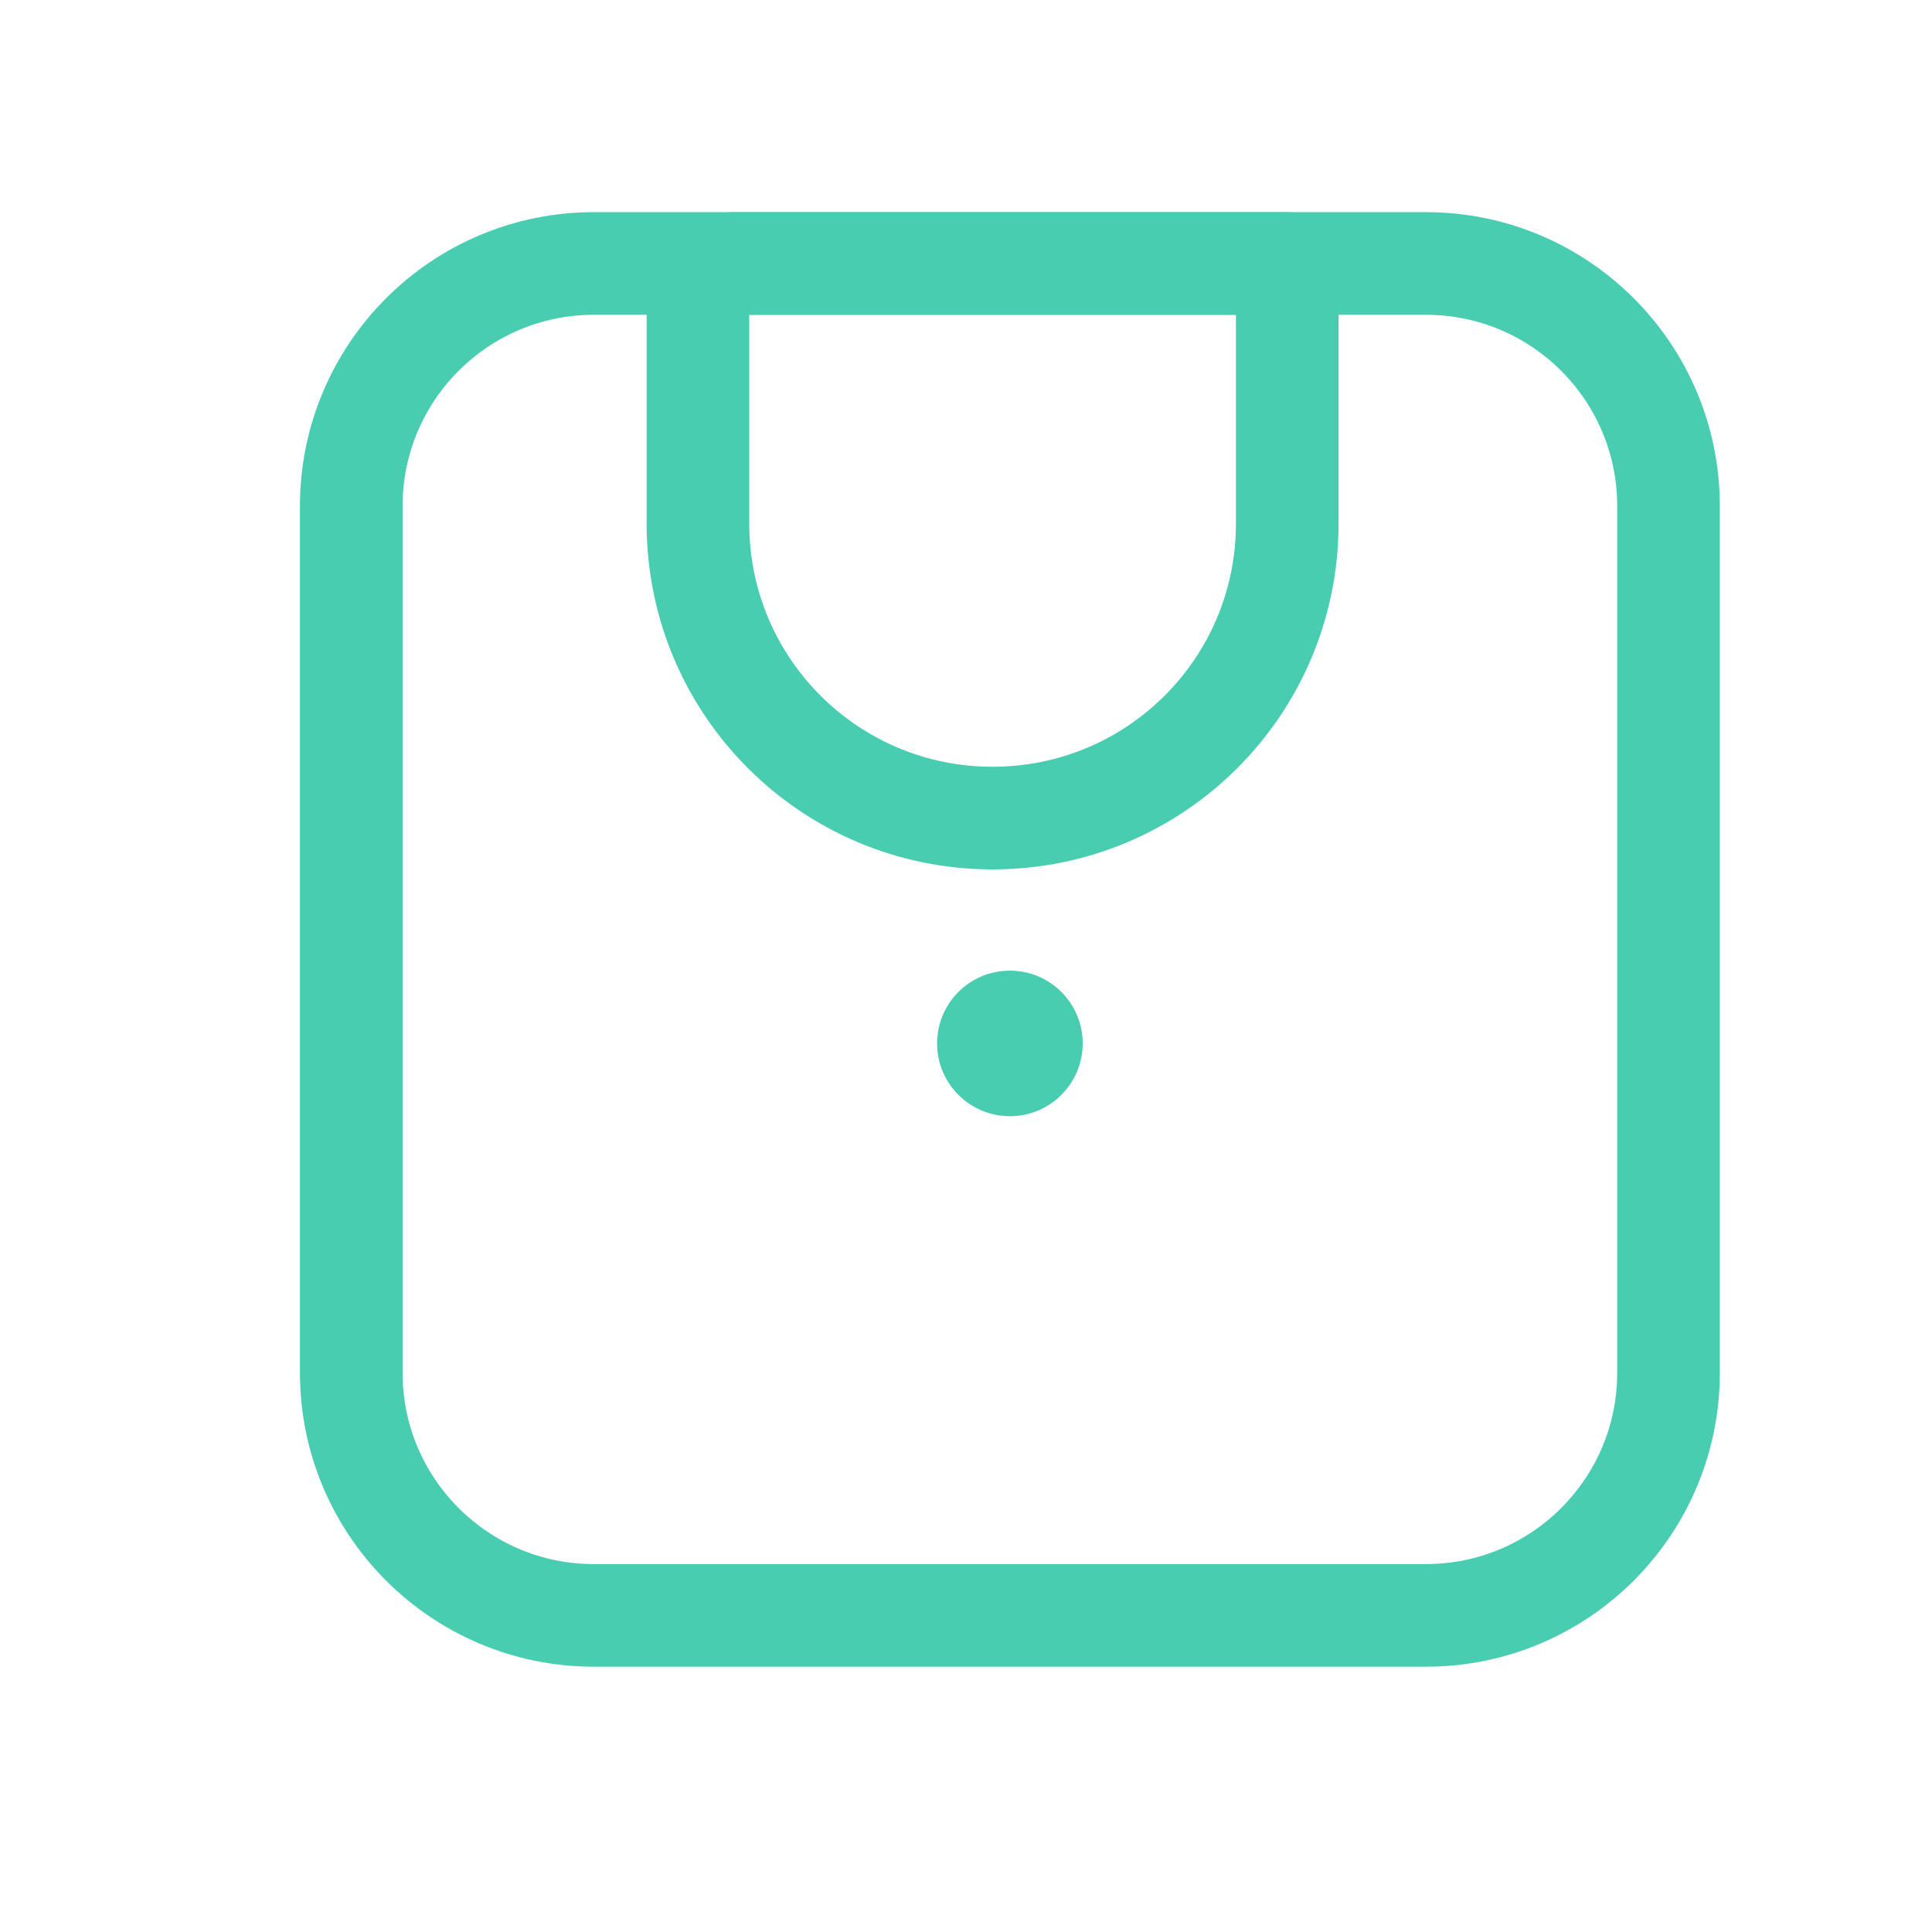
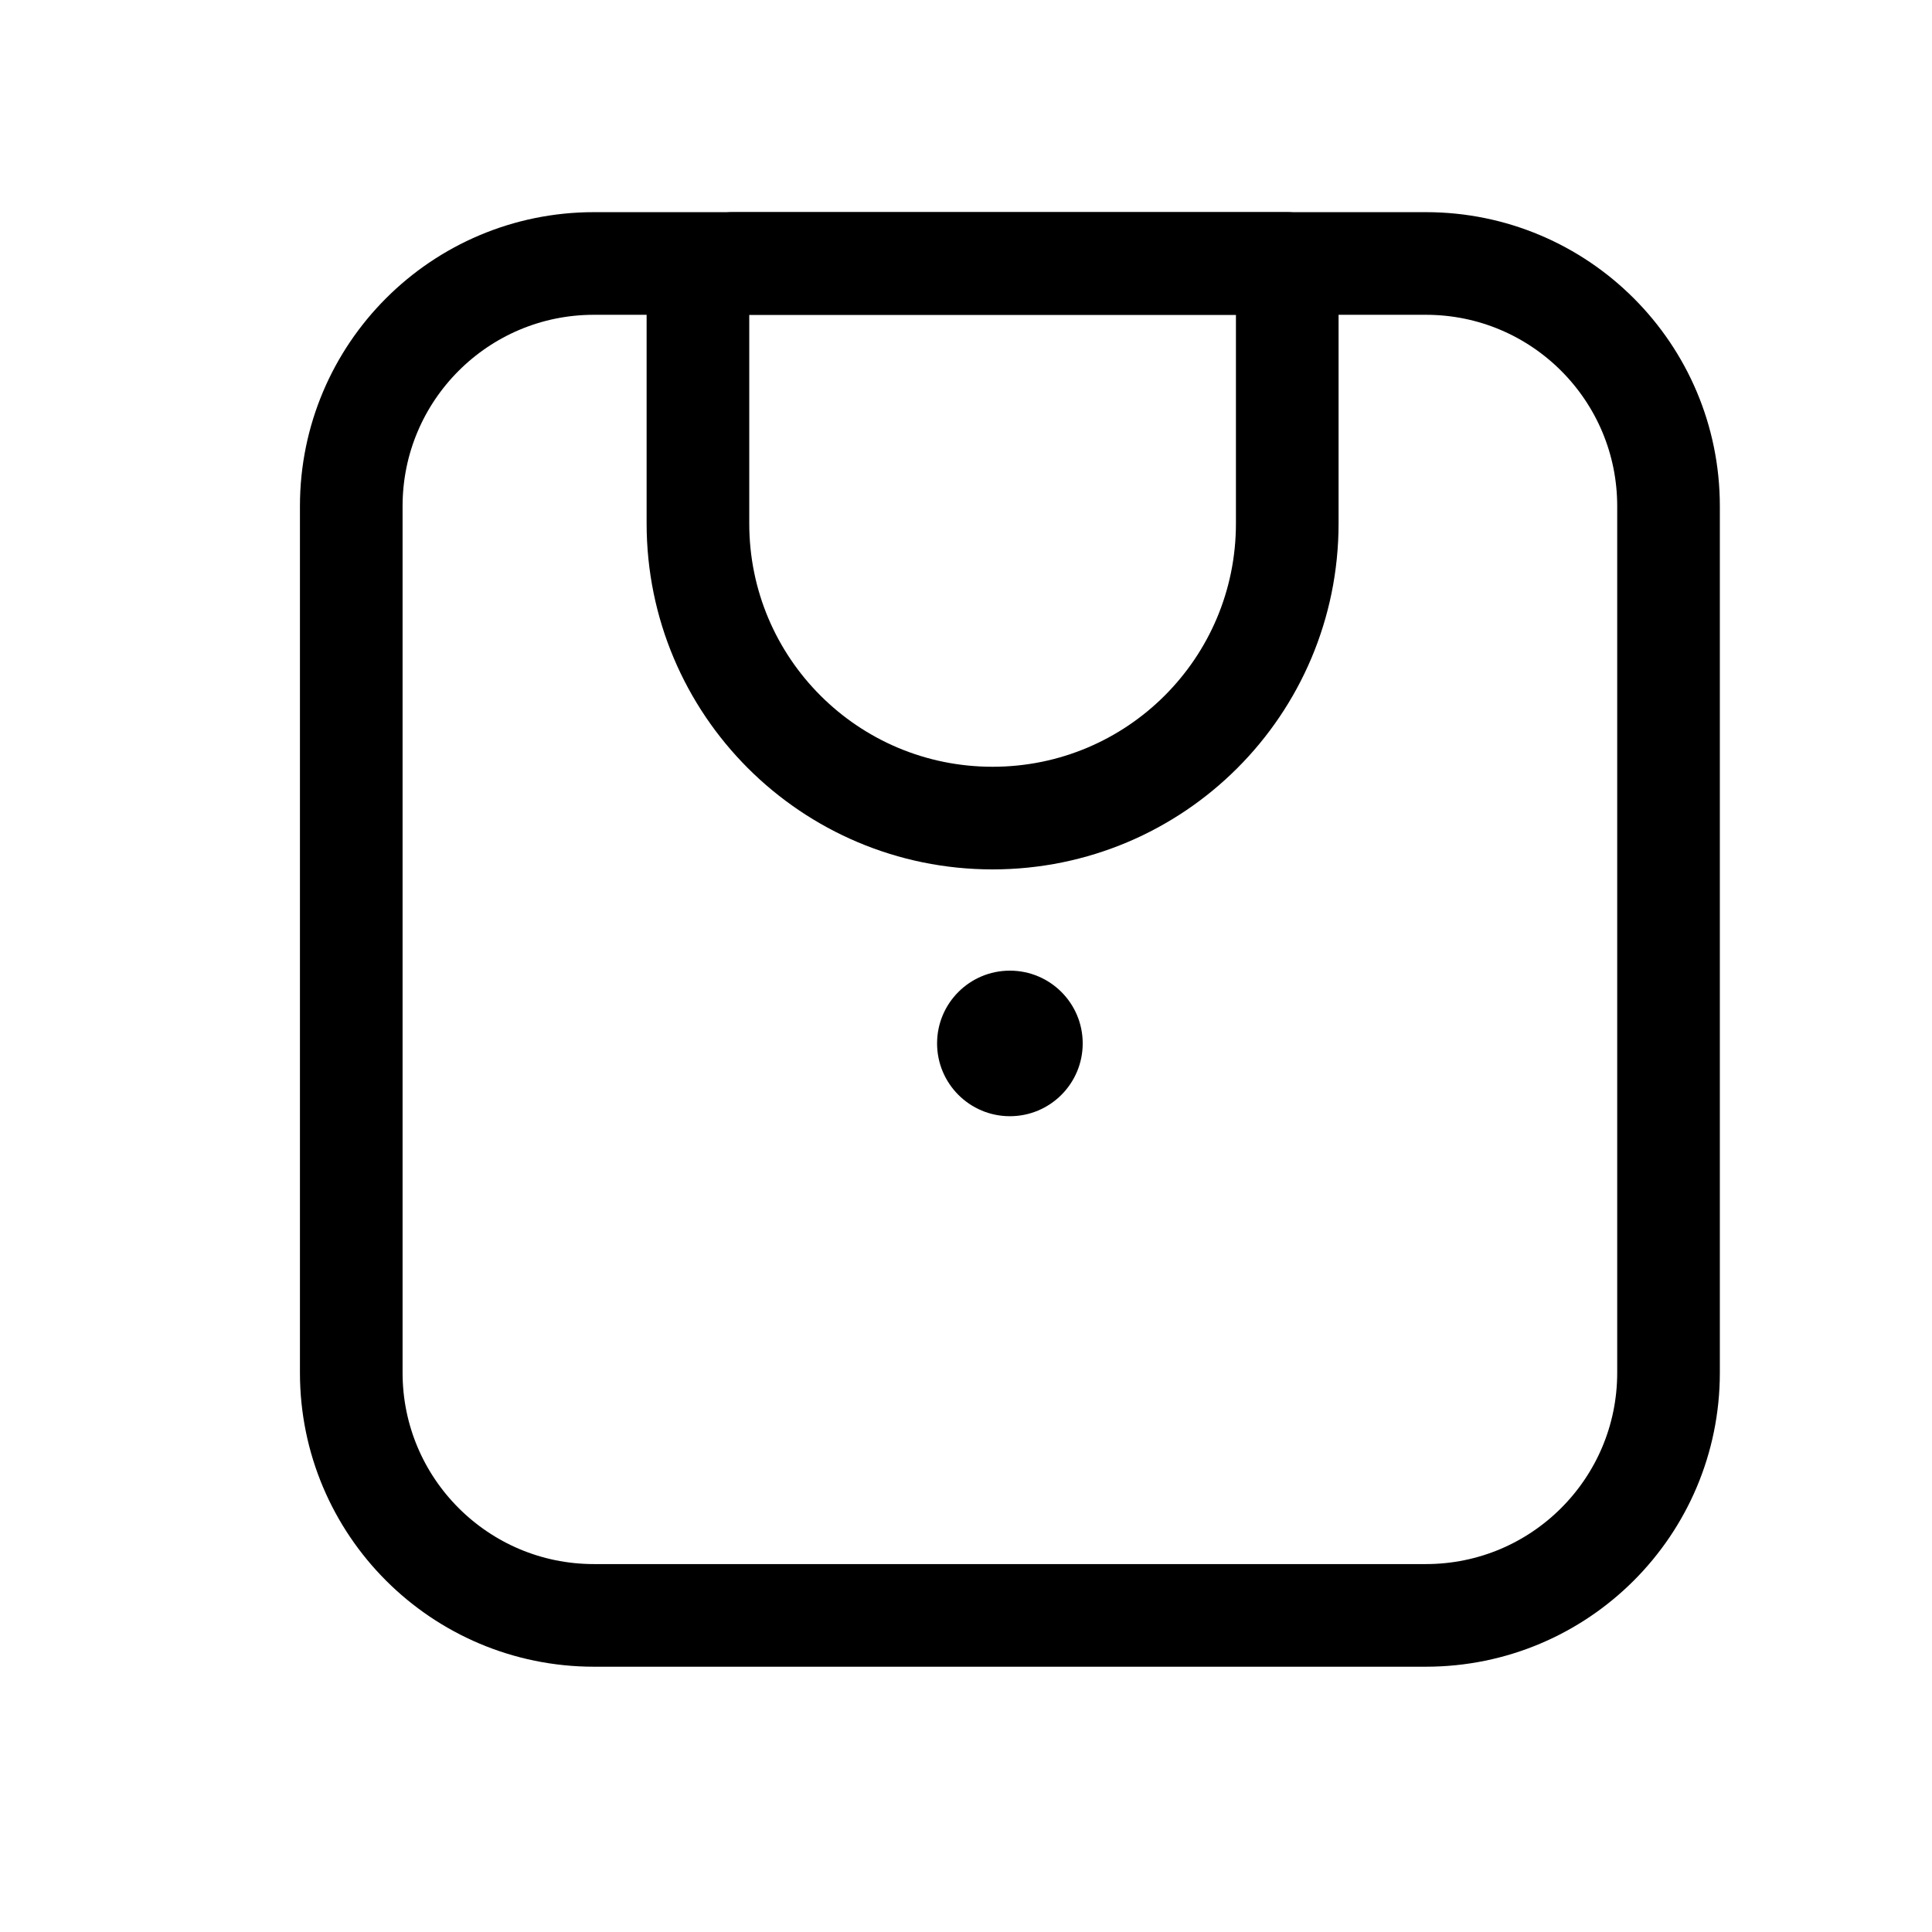
<svg xmlns="http://www.w3.org/2000/svg" width="32" height="32" viewBox="0 0 32 32" fill="none">
-   <path d="M23.617 4.364H9.837C7.618 4.364 5.818 6.163 5.818 8.383V22.737C5.818 24.957 7.618 26.756 9.837 26.756H23.617C25.837 26.756 27.636 24.957 27.636 22.737V8.383C27.636 6.163 25.837 4.364 23.617 4.364Z" stroke="#49CDB1" stroke-width="1.7" stroke-linecap="round" stroke-linejoin="round" />
-   <path d="M12.134 4.364H21.321V8.67C21.321 11.368 19.139 13.55 16.44 13.55C13.742 13.55 11.56 11.368 11.56 8.67V4.938" stroke="#49CDB1" stroke-width="1.7" stroke-linecap="round" stroke-linejoin="round" />
-   <path d="M16.727 18.488C17.393 18.488 17.933 17.948 17.933 17.282C17.933 16.616 17.393 16.077 16.727 16.077C16.061 16.077 15.521 16.616 15.521 17.282C15.521 17.948 16.061 18.488 16.727 18.488Z" fill="#49CDB1" />
+   <path d="M23.617 4.364H9.837C7.618 4.364 5.818 6.163 5.818 8.383V22.737C5.818 24.957 7.618 26.756 9.837 26.756H23.617C25.837 26.756 27.636 24.957 27.636 22.737V8.383C27.636 6.163 25.837 4.364 23.617 4.364Z" stroke="currentColor" stroke-width="1.7" stroke-linecap="round" stroke-linejoin="round" />
+   <path d="M12.134 4.364H21.321V8.67C21.321 11.368 19.139 13.55 16.44 13.55C13.742 13.55 11.56 11.368 11.56 8.67V4.938" stroke="currentColor" stroke-width="1.7" stroke-linecap="round" stroke-linejoin="round" />
+   <path d="M16.727 18.488C17.393 18.488 17.933 17.948 17.933 17.282C17.933 16.616 17.393 16.077 16.727 16.077C16.061 16.077 15.521 16.616 15.521 17.282C15.521 17.948 16.061 18.488 16.727 18.488Z" fill="currentColor" />
</svg>
